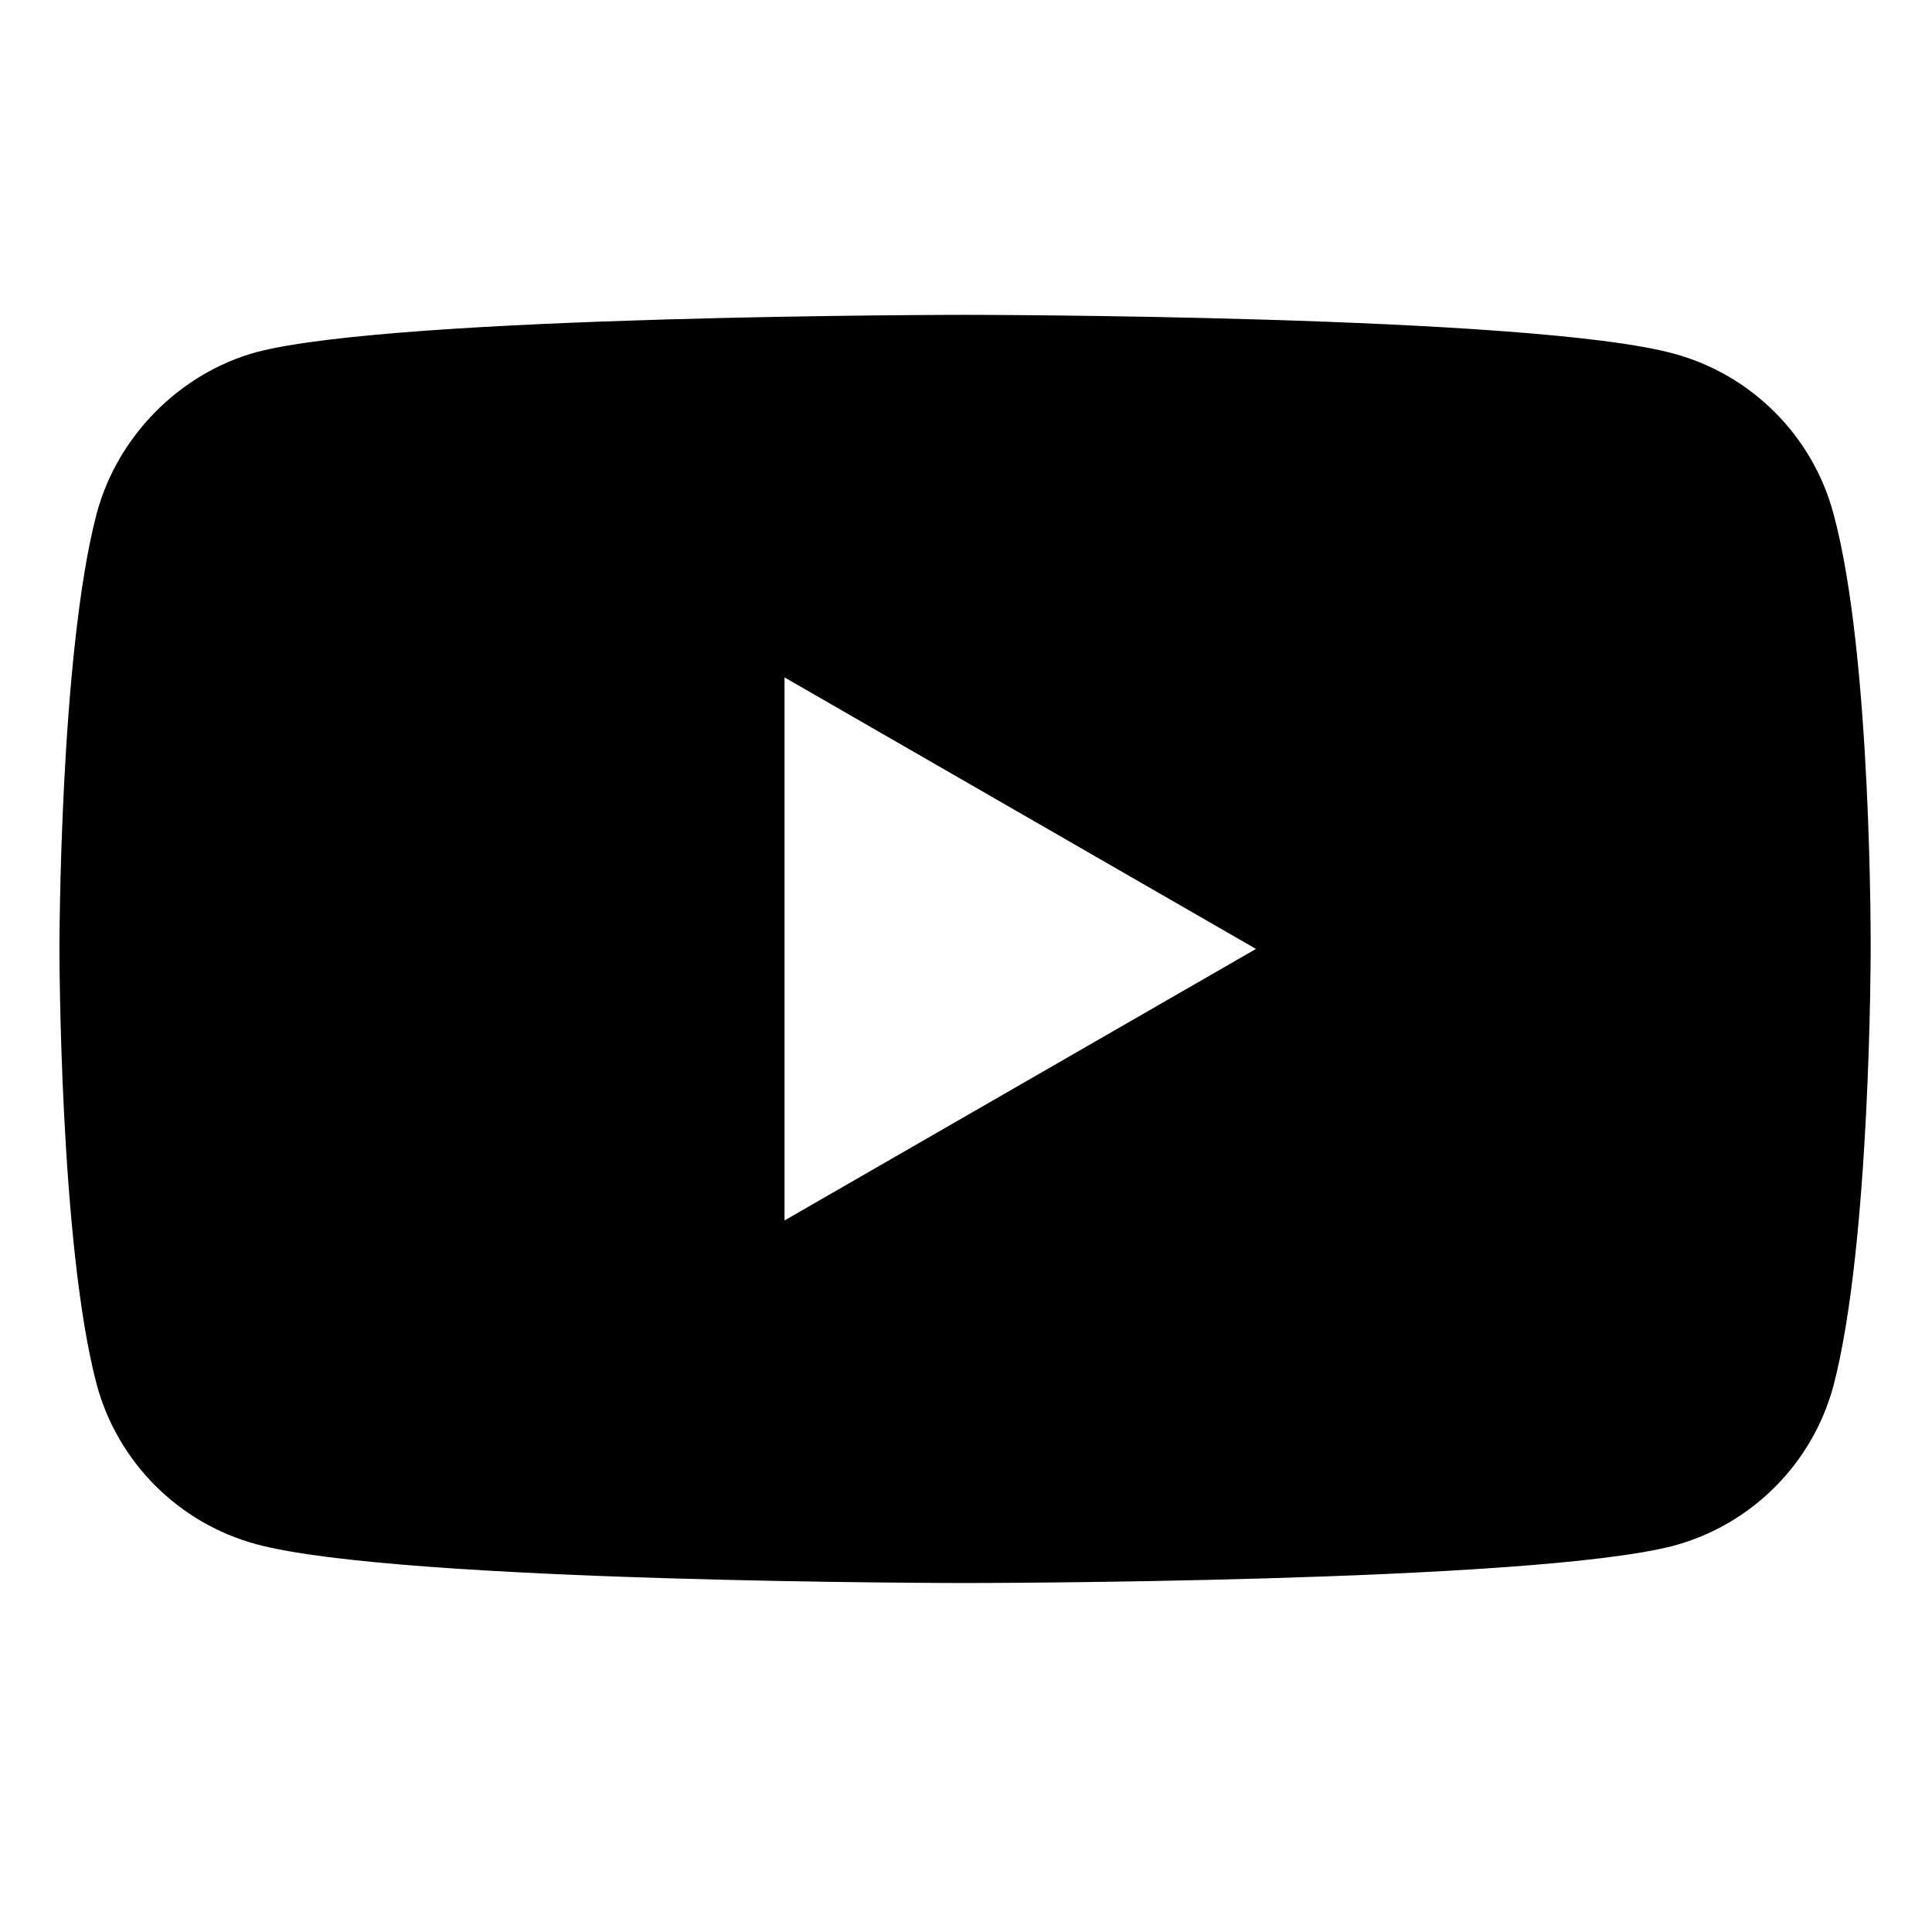
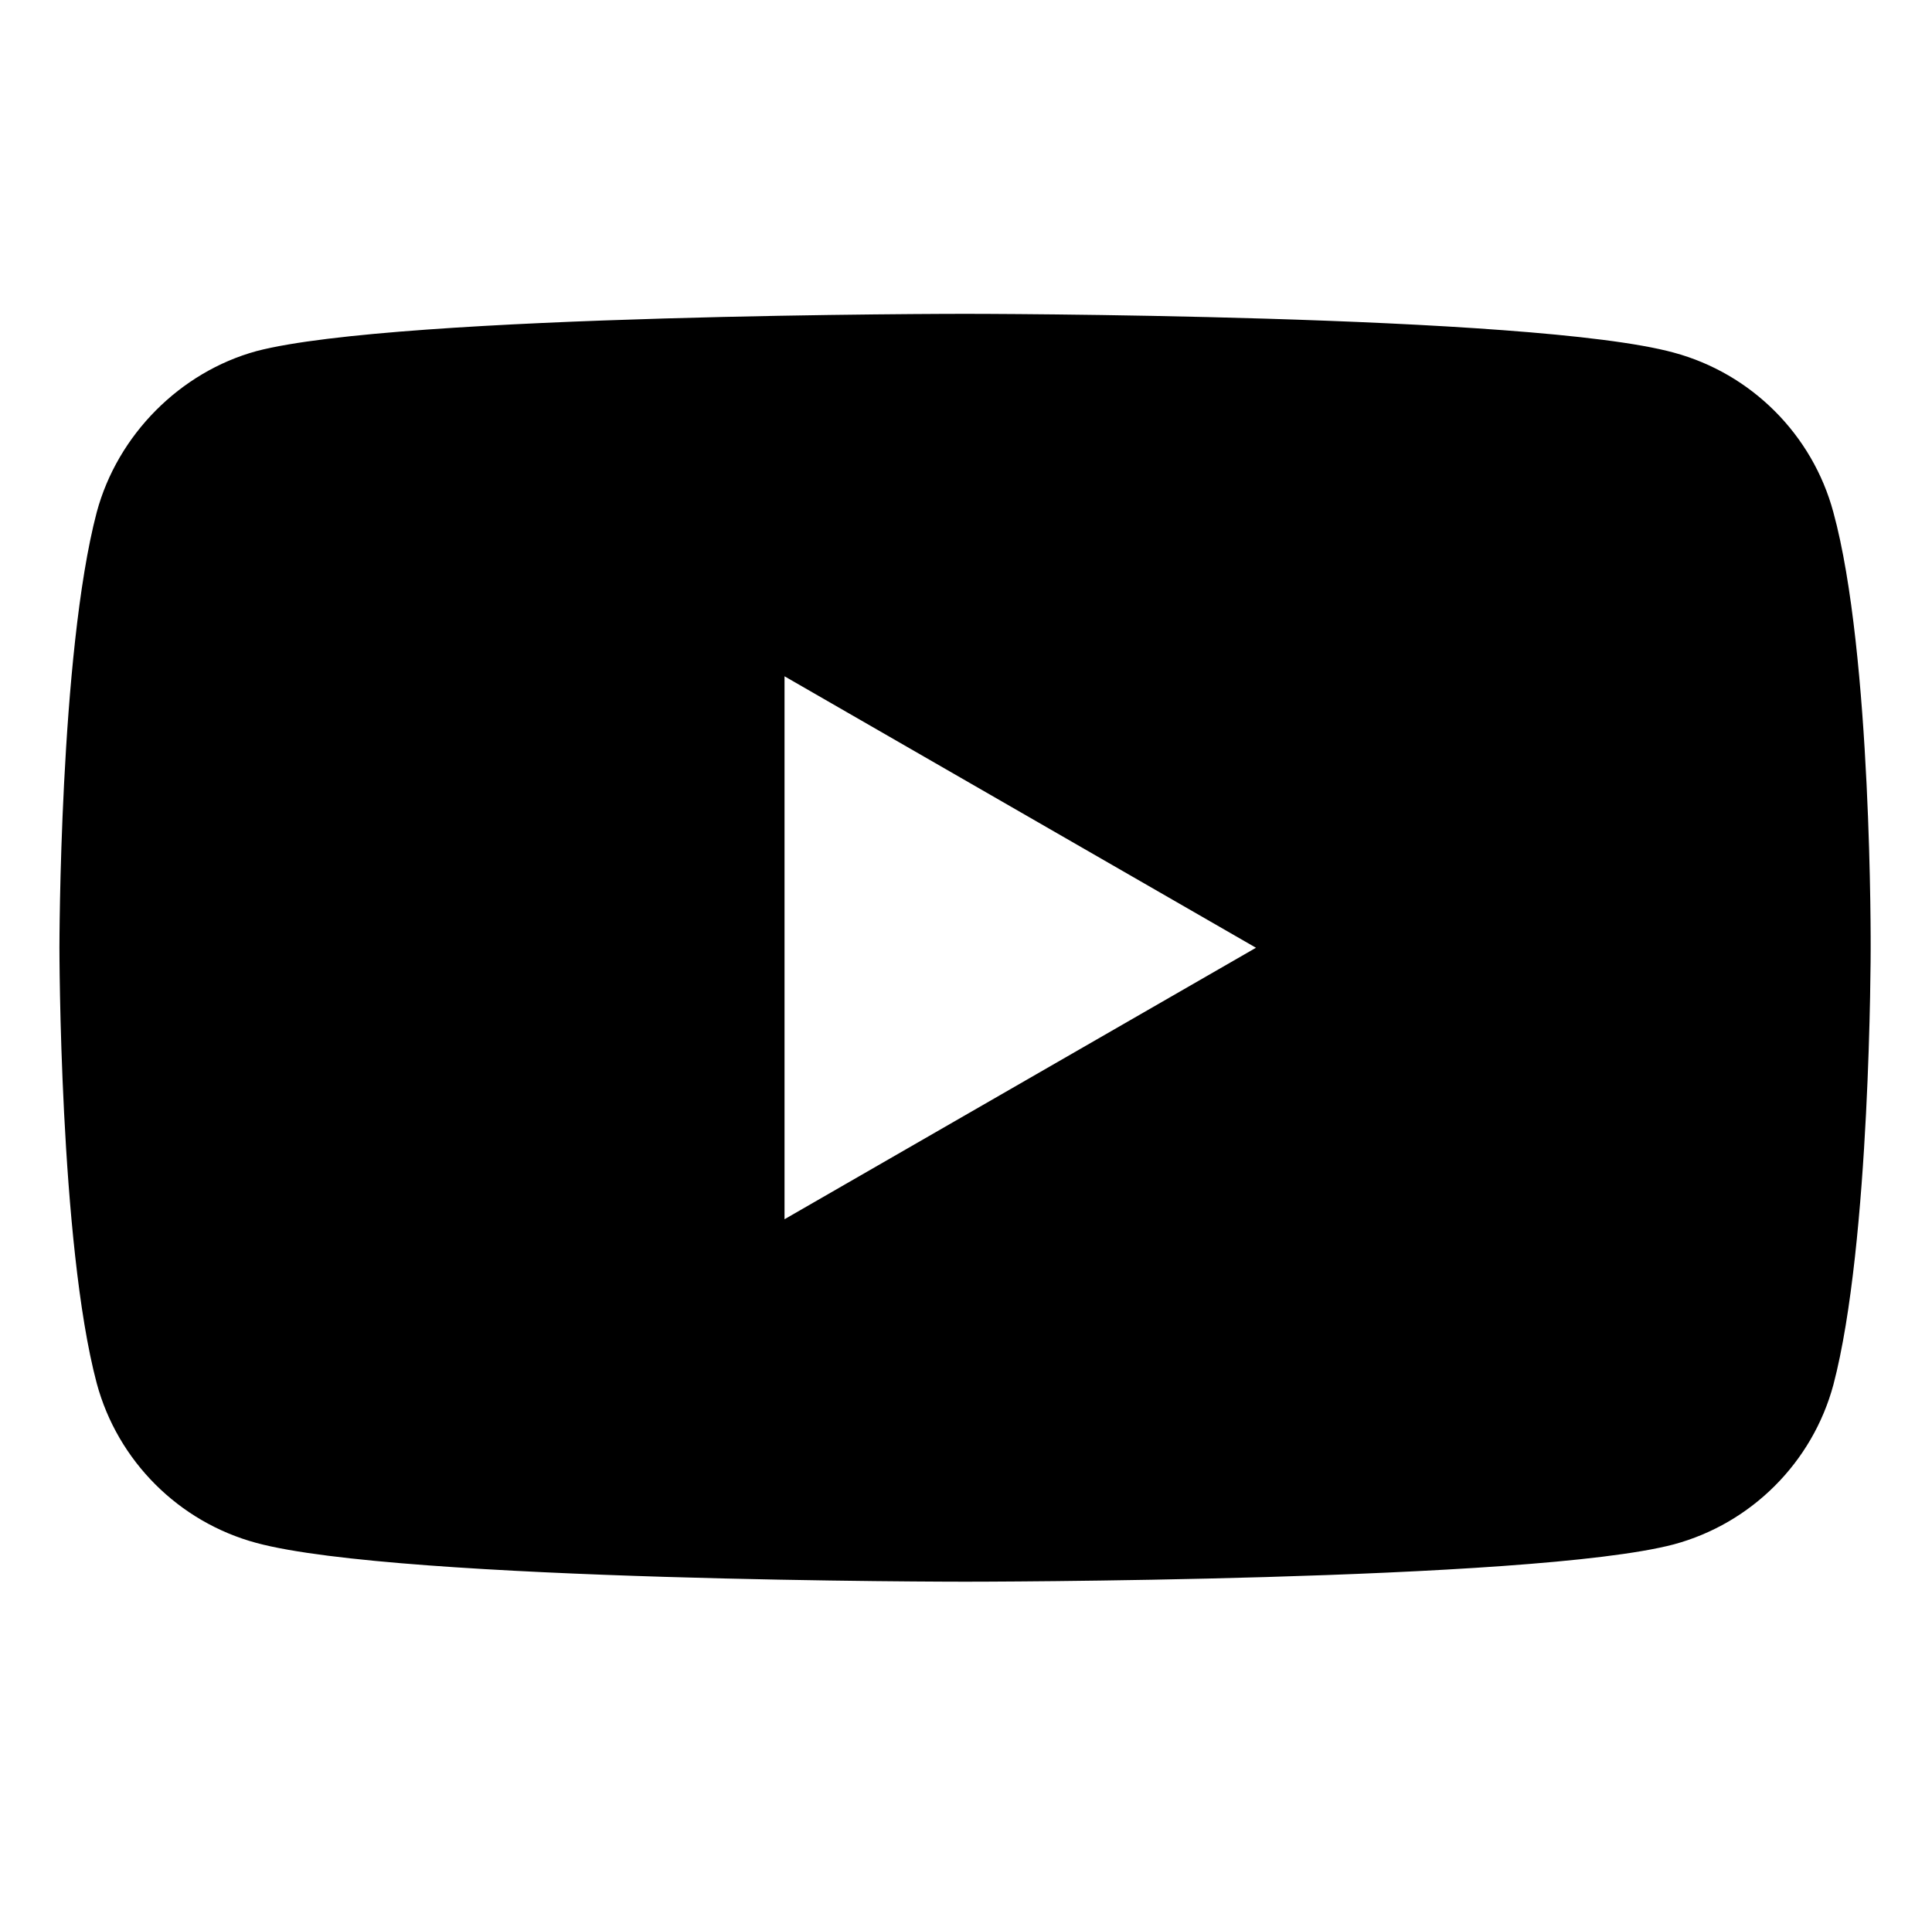
- <svg xmlns="http://www.w3.org/2000/svg" height="30px" viewBox="-21 -117 682.667 682" width="30px">
+ <svg xmlns="http://www.w3.org/2000/svg" height="" viewBox="-21 -117 682.667 682" width="">
  <path fill="black" d="m626.812 64.035c-7.375-27.418-28.992-49.031-56.406-56.414-50.082-13.703-250.414-13.703-250.414-13.703s-200.324 0-250.406 13.184c-26.887 7.375-49.031 29.52-56.406 56.934-13.18 50.078-13.18 153.934-13.18 153.934s0 104.379 13.18 153.934c7.383 27.414 28.992 49.027 56.41 56.41 50.605 13.707 250.41 13.707 250.41 13.707s200.324 0 250.406-13.184c27.418-7.379 49.031-28.992 56.414-56.406 13.176-50.082 13.176-153.934 13.176-153.934s.527-104.383-13.184-154.461zm-370.602 249.879v-191.891l166.586 95.945zm0 0" />
</svg>
